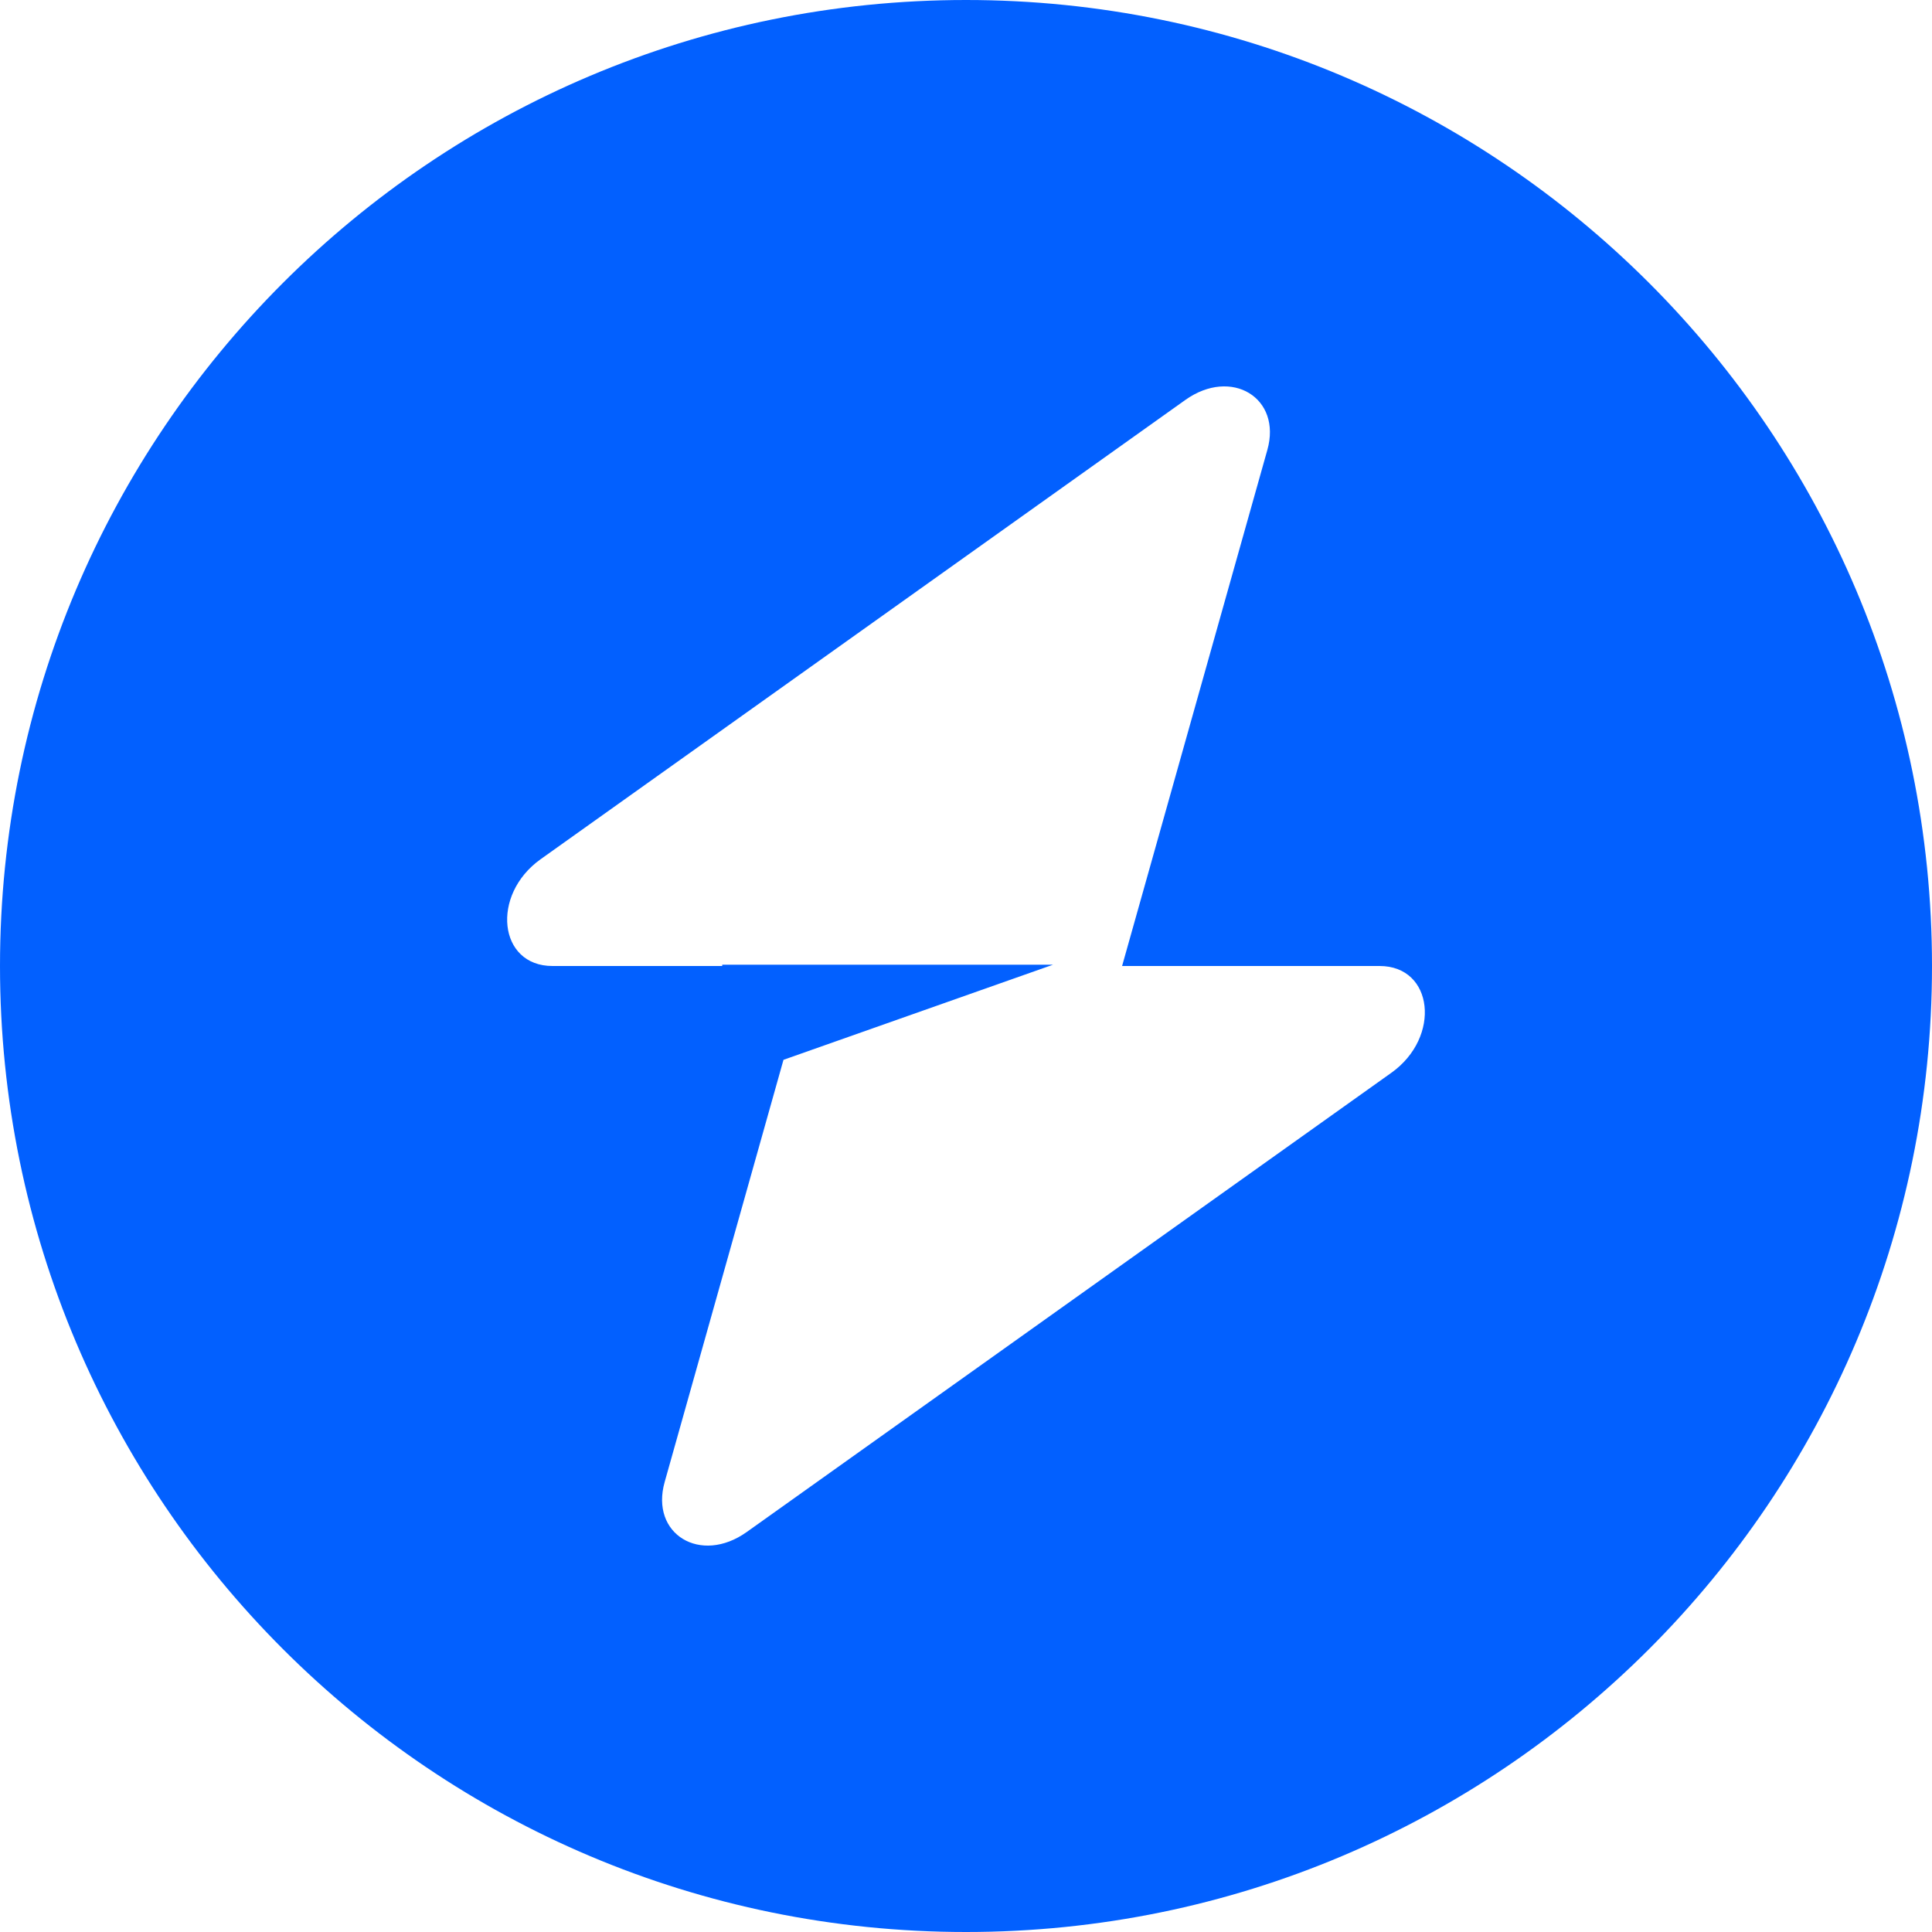
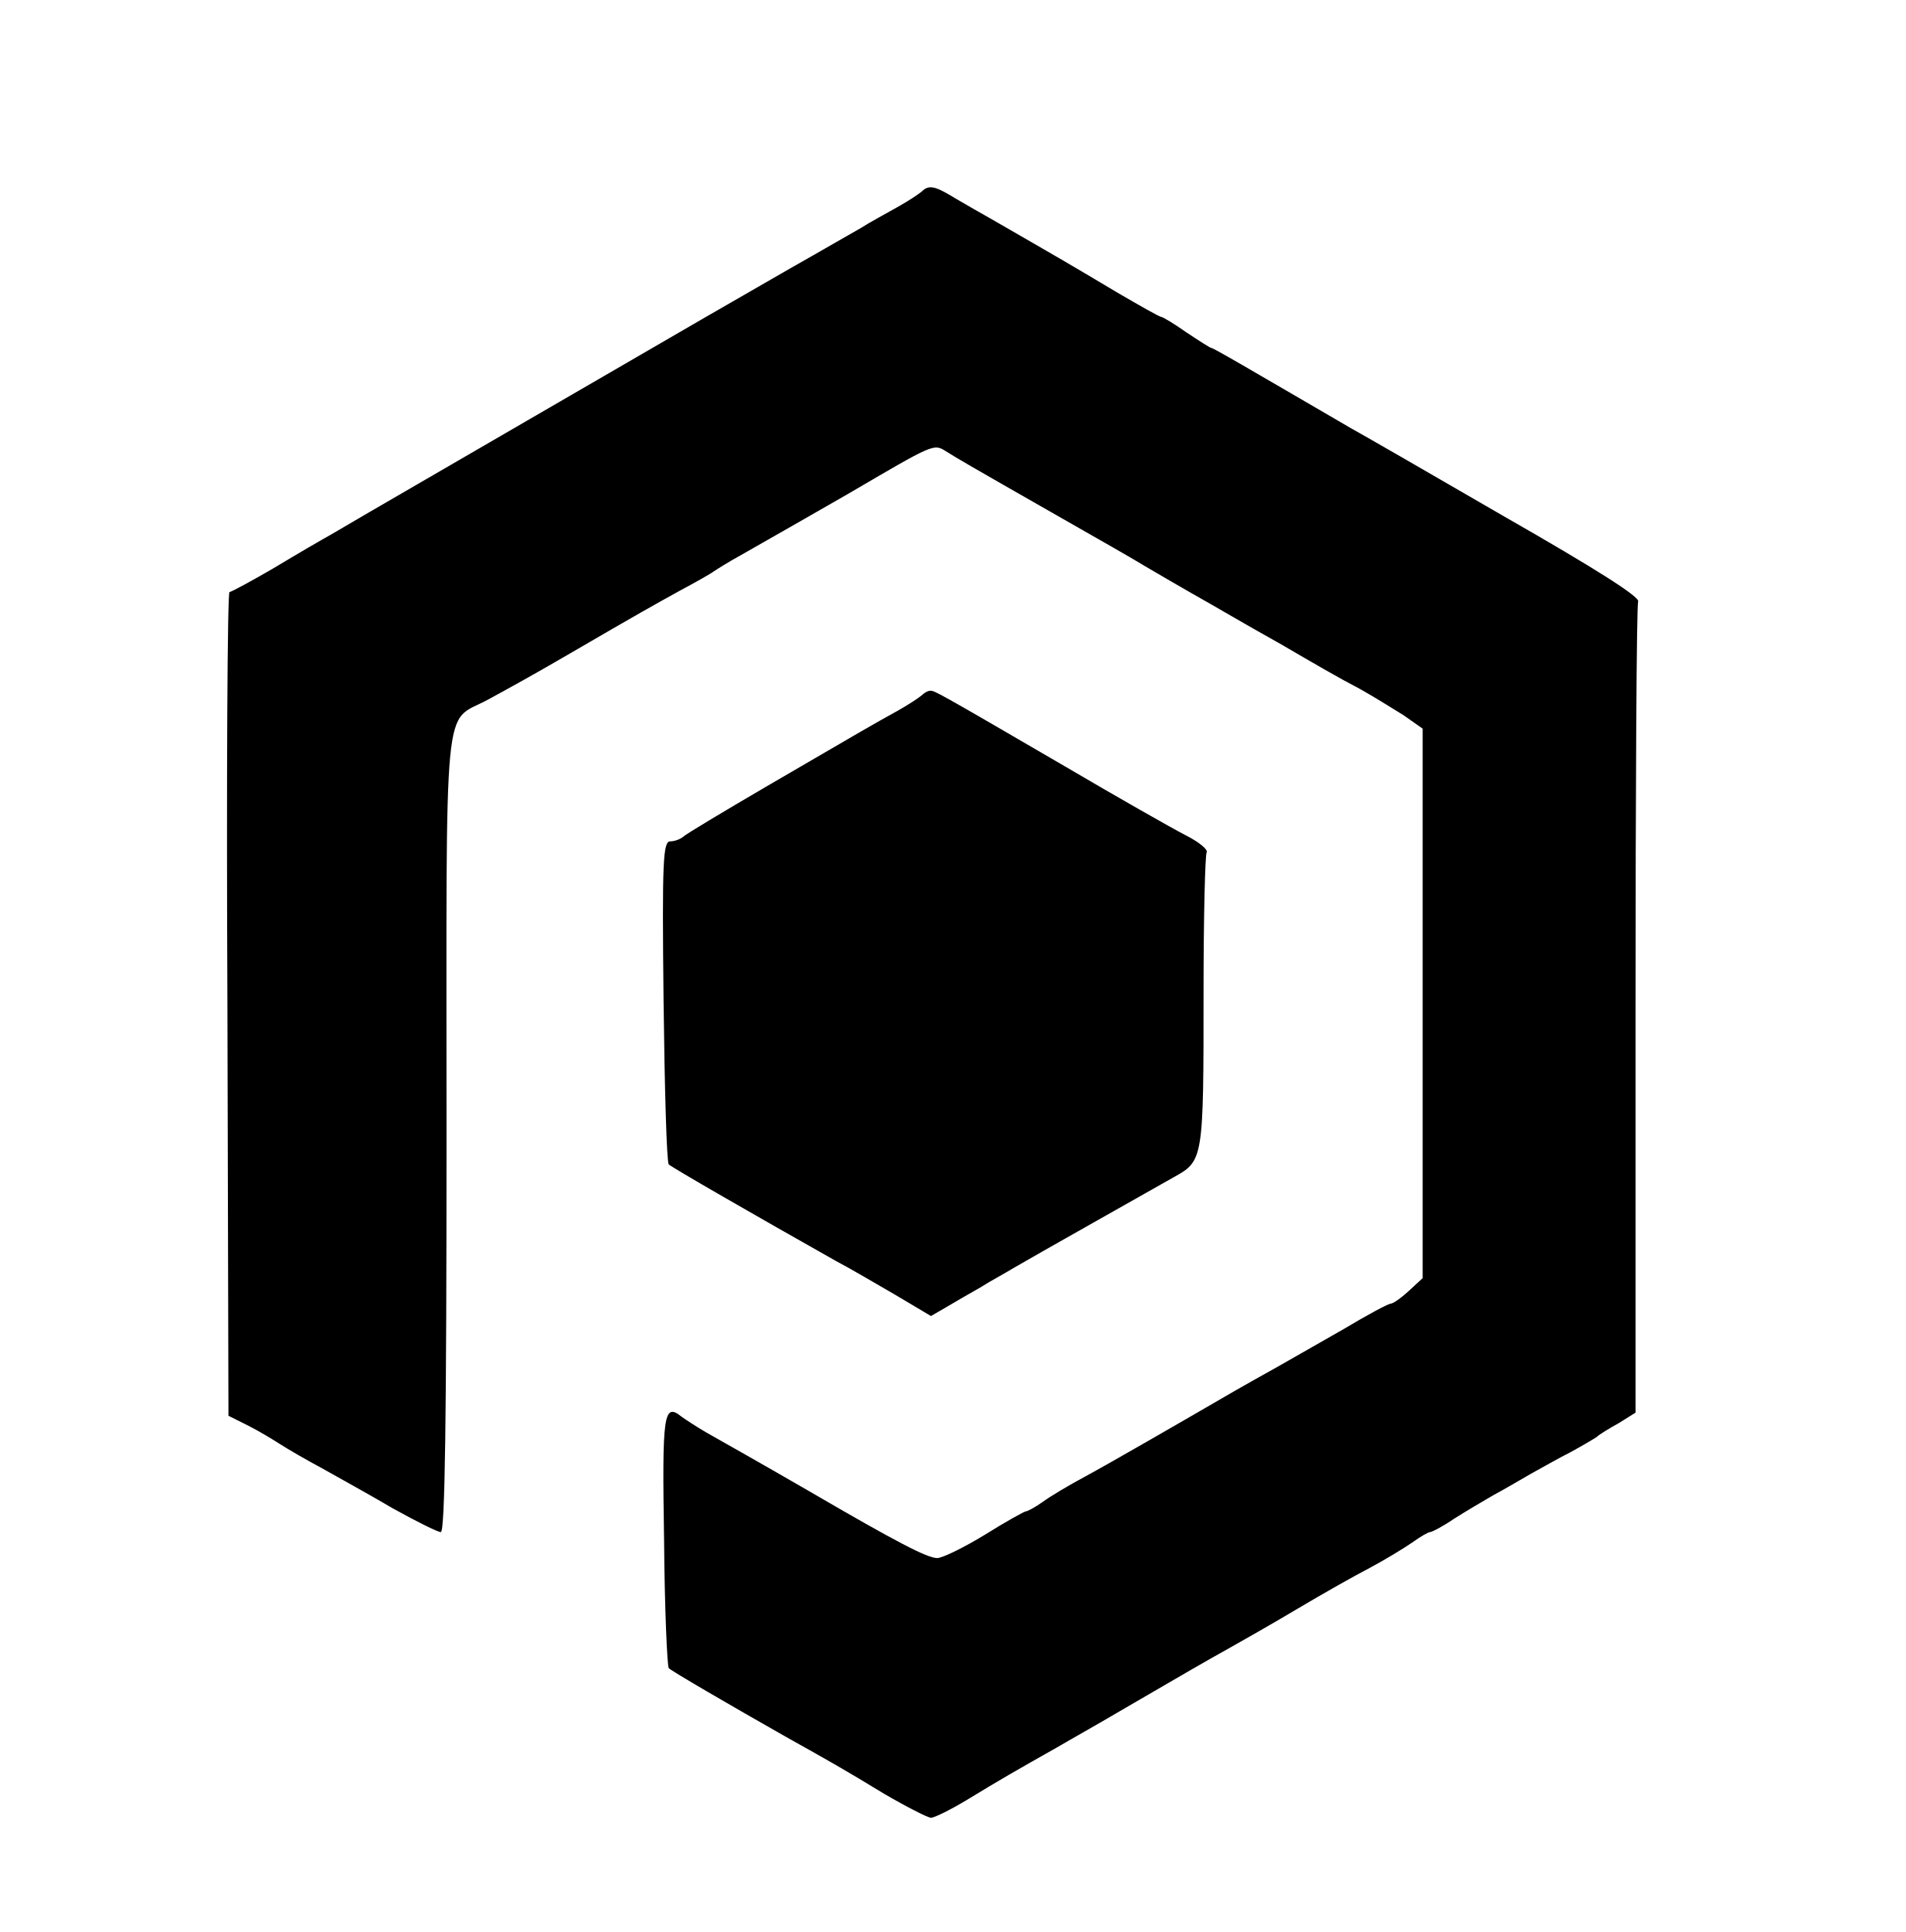
- <svg xmlns="http://www.w3.org/2000/svg" width="34" height="34" viewBox="0 0 34 34" fill="none">
-   <path fill-rule="evenodd" clip-rule="evenodd" d="M17 34C26.389 34 34 26.389 34 17C34 7.611 26.389 0 17 0C7.611 0 0 7.611 0 17C0 26.389 7.611 34 17 34ZM22.303 7.919C22.562 7.002 21.672 6.46 20.859 7.039L9.514 15.121C8.633 15.749 8.771 17 9.722 17H12.71V16.977H18.532L13.788 18.651L11.697 26.081C11.438 26.998 12.328 27.54 13.141 26.961L24.486 18.879C25.367 18.251 25.229 17 24.278 17H19.747L22.303 7.919Z" fill="#0260FF" />
+ <svg xmlns="http://www.w3.org/2000/svg" version="1.0" width="367pt" height="372pt" viewBox="0 0 367 372" preserveAspectRatio="xMidYMid meet">
+   <g transform="translate(0,372) scale(0.1,-0.1)" fill="#000000" stroke="none">
+     <path d="M1775 3351 c-6 -5 -27 -19 -47 -30 -21 -12 -53 -29 -70 -40 -18 -10 -78 -45 -133 -76 -153 -88 -124 -71 -510 -295 -345 -200 -338 -196 -377 -219 -18 -10 -68 -39 -111 -65 -43 -25 -82 -46 -85 -46 -4 0 -6 -357 -4 -793 l2 -793 38 -19 c20 -10 48 -27 62 -36 14 -9 50 -30 80 -46 30 -17 92 -51 136 -77 45 -25 87 -46 93 -46 8 0 11 214 11 769 0 866 -8 786 80 834 44 24 86 47 153 86 134 78 168 97 217 124 30 16 60 33 65 37 6 4 28 18 50 30 98 56 125 71 210 120 164 96 163 96 187 81 24 -15 34 -21 218 -126 74 -42 149 -85 165 -95 17 -10 75 -44 130 -75 55 -32 115 -66 133 -76 67 -39 108 -63 152 -86 25 -14 62 -37 83 -50 l37 -26 0 -529 0 -529 -26 -24 c-15 -14 -31 -25 -35 -25 -5 0 -46 -22 -91 -49 -46 -26 -103 -59 -128 -73 -25 -14 -61 -34 -80 -45 -112 -65 -242 -140 -290 -166 -30 -16 -67 -38 -82 -49 -14 -10 -29 -18 -32 -18 -3 0 -39 -20 -79 -45 -41 -25 -82 -45 -92 -45 -19 0 -77 30 -247 129 -83 48 -166 95 -198 113 -19 11 -40 25 -47 30 -35 28 -38 7 -34 -238 1 -131 6 -242 9 -246 6 -6 116 -70 227 -133 77 -43 111 -62 188 -109 43 -25 84 -46 90 -46 7 0 39 16 72 36 59 36 92 55 170 99 22 13 81 46 130 75 122 71 153 89 205 118 25 14 83 47 130 75 47 28 109 63 138 78 30 16 66 38 82 49 15 11 31 20 34 20 4 0 25 11 47 26 22 14 56 34 75 45 19 10 51 29 72 41 20 11 55 31 77 42 22 12 44 25 50 29 5 5 25 17 43 27 l32 20 0 774 c0 426 2 780 5 788 3 9 -82 63 -257 163 -143 83 -277 160 -297 171 -201 117 -264 154 -268 154 -2 0 -24 14 -48 30 -24 17 -46 30 -49 30 -3 0 -40 21 -83 46 -87 52 -113 67 -245 143 -18 10 -49 28 -68 39 -39 24 -51 27 -65 13z" />
+     <path d="M1775 2381 c-6 -5 -27 -19 -47 -30 -47 -26 -66 -37 -253 -146 -82 -48 -154 -91 -159 -96 -6 -5 -17 -9 -25 -9 -14 0 -16 -35 -13 -307 2 -170 6 -311 10 -315 6 -6 166 -98 322 -186 25 -13 76 -43 114 -65 l69 -41 31 18 c17 10 46 27 64 37 17 11 47 27 65 38 48 28 256 145 307 174 58 32 58 33 58 359 0 142 3 262 6 267 3 5 -15 20 -41 33 -27 14 -131 73 -233 133 -249 145 -250 145 -258 145 -5 0 -12 -4 -17 -9z" />
+   </g>
</svg>
